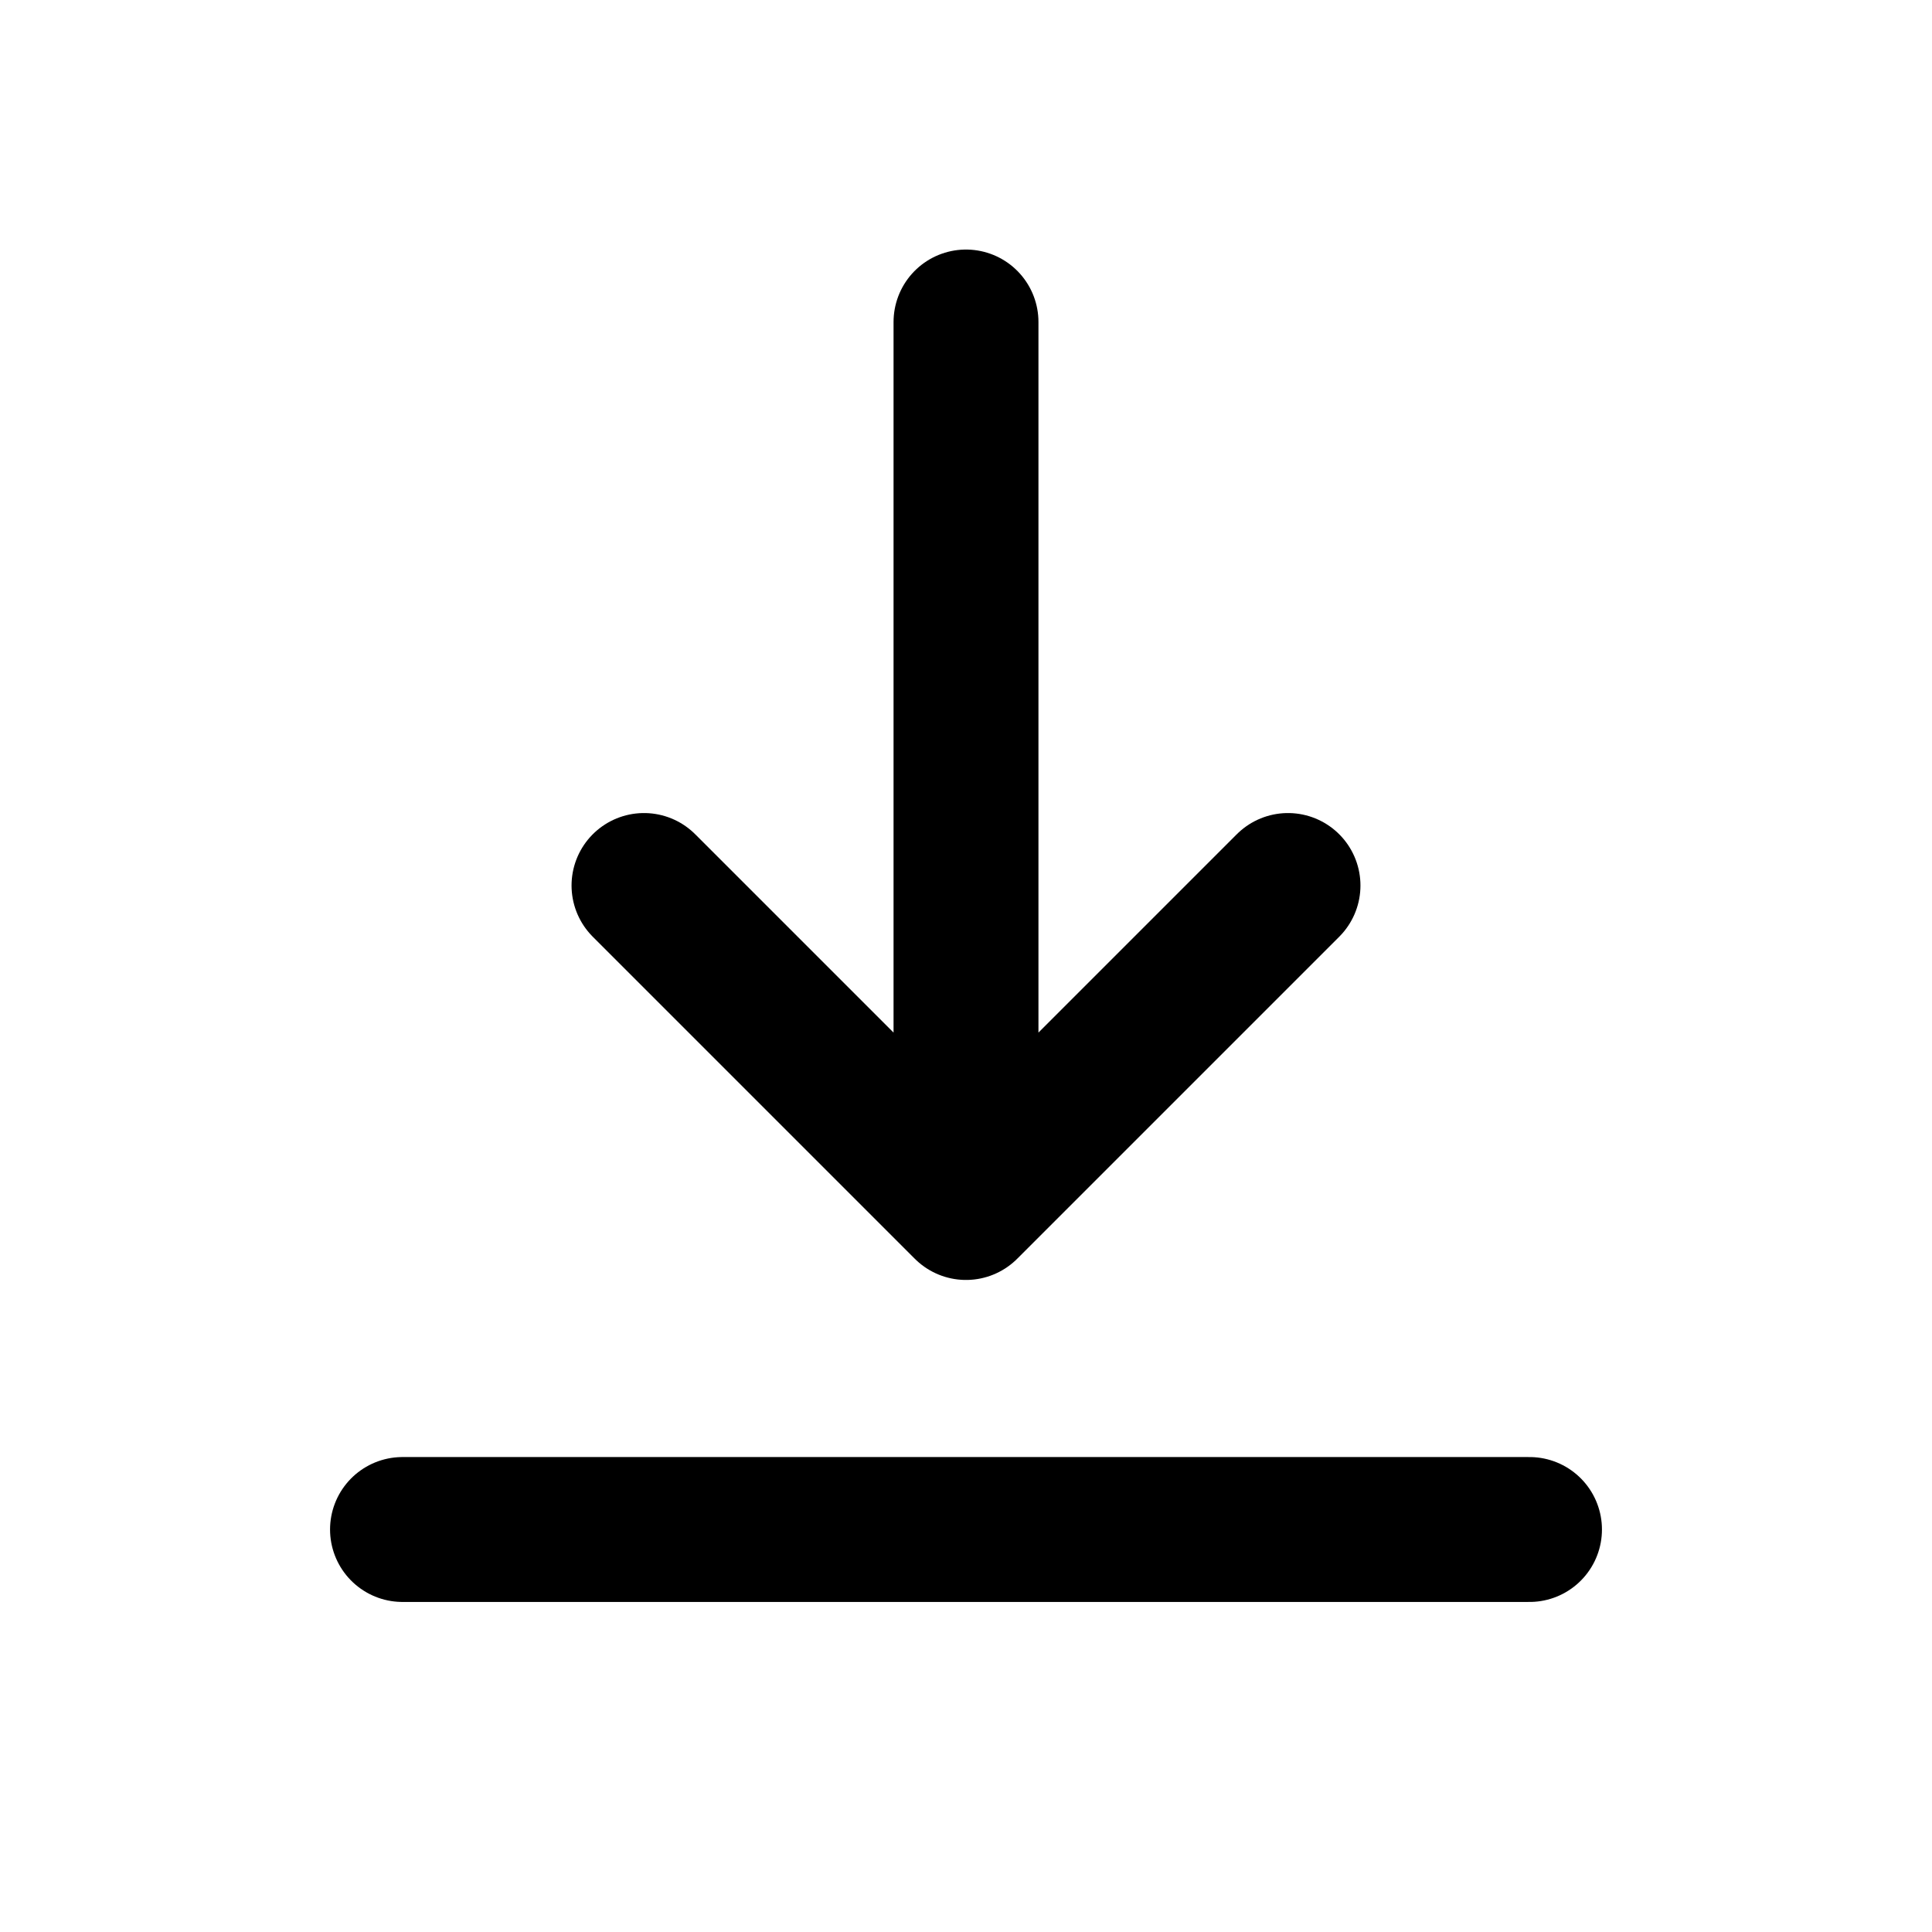
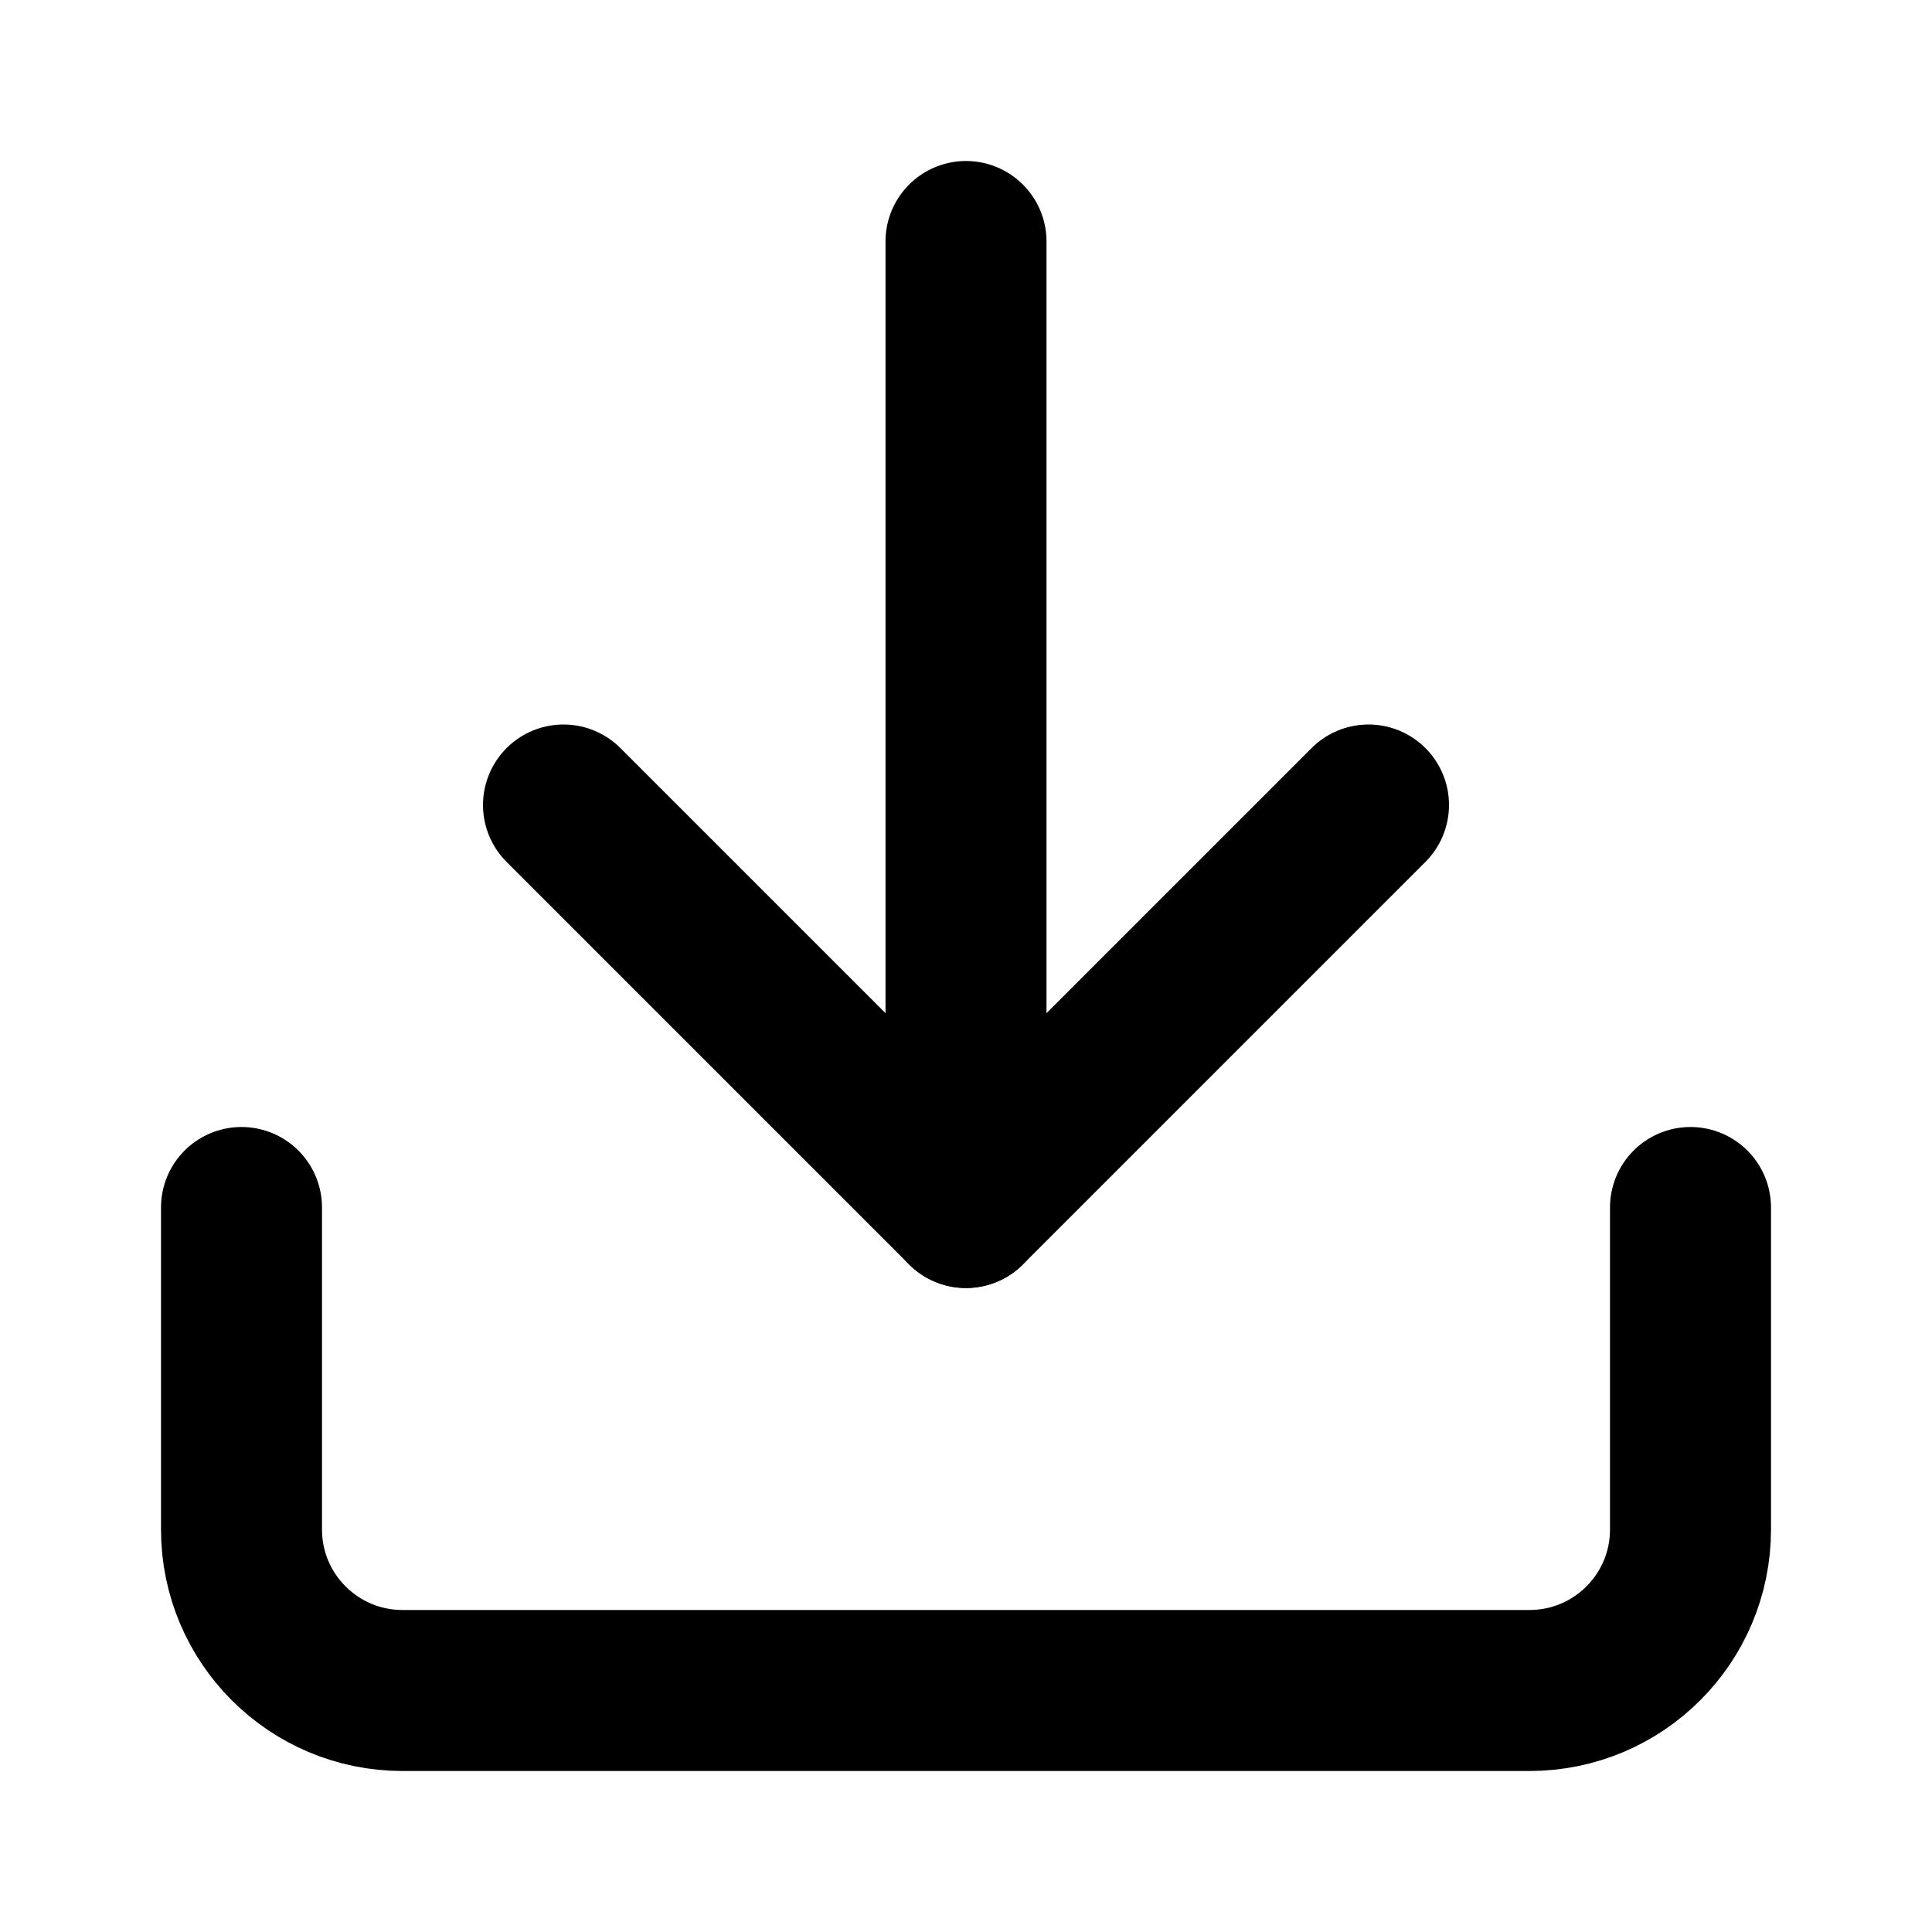
- <svg xmlns="http://www.w3.org/2000/svg" viewBox="0 0 24 24">
-   <g fill="none" stroke="#000" stroke-width="1.8" stroke-linecap="round" stroke-linejoin="round">
-     <path d="M12 4v11M8 11l4 4 4-4" />
-     <path d="M5 19h14" />
-   </g>
+ <svg xmlns="http://www.w3.org/2000/svg" width="24" height="24" viewBox="0 0 24 24" fill="none" stroke="#000" stroke-width="2" stroke-linecap="round" stroke-linejoin="round">
+   <path d="M12 15V3" />
+   <path d="M21 15v4a2 2 0 0 1-2 2H5a2 2 0 0 1-2-2v-4" />
+   <path d="m7 10 5 5 5-5" />
</svg>
